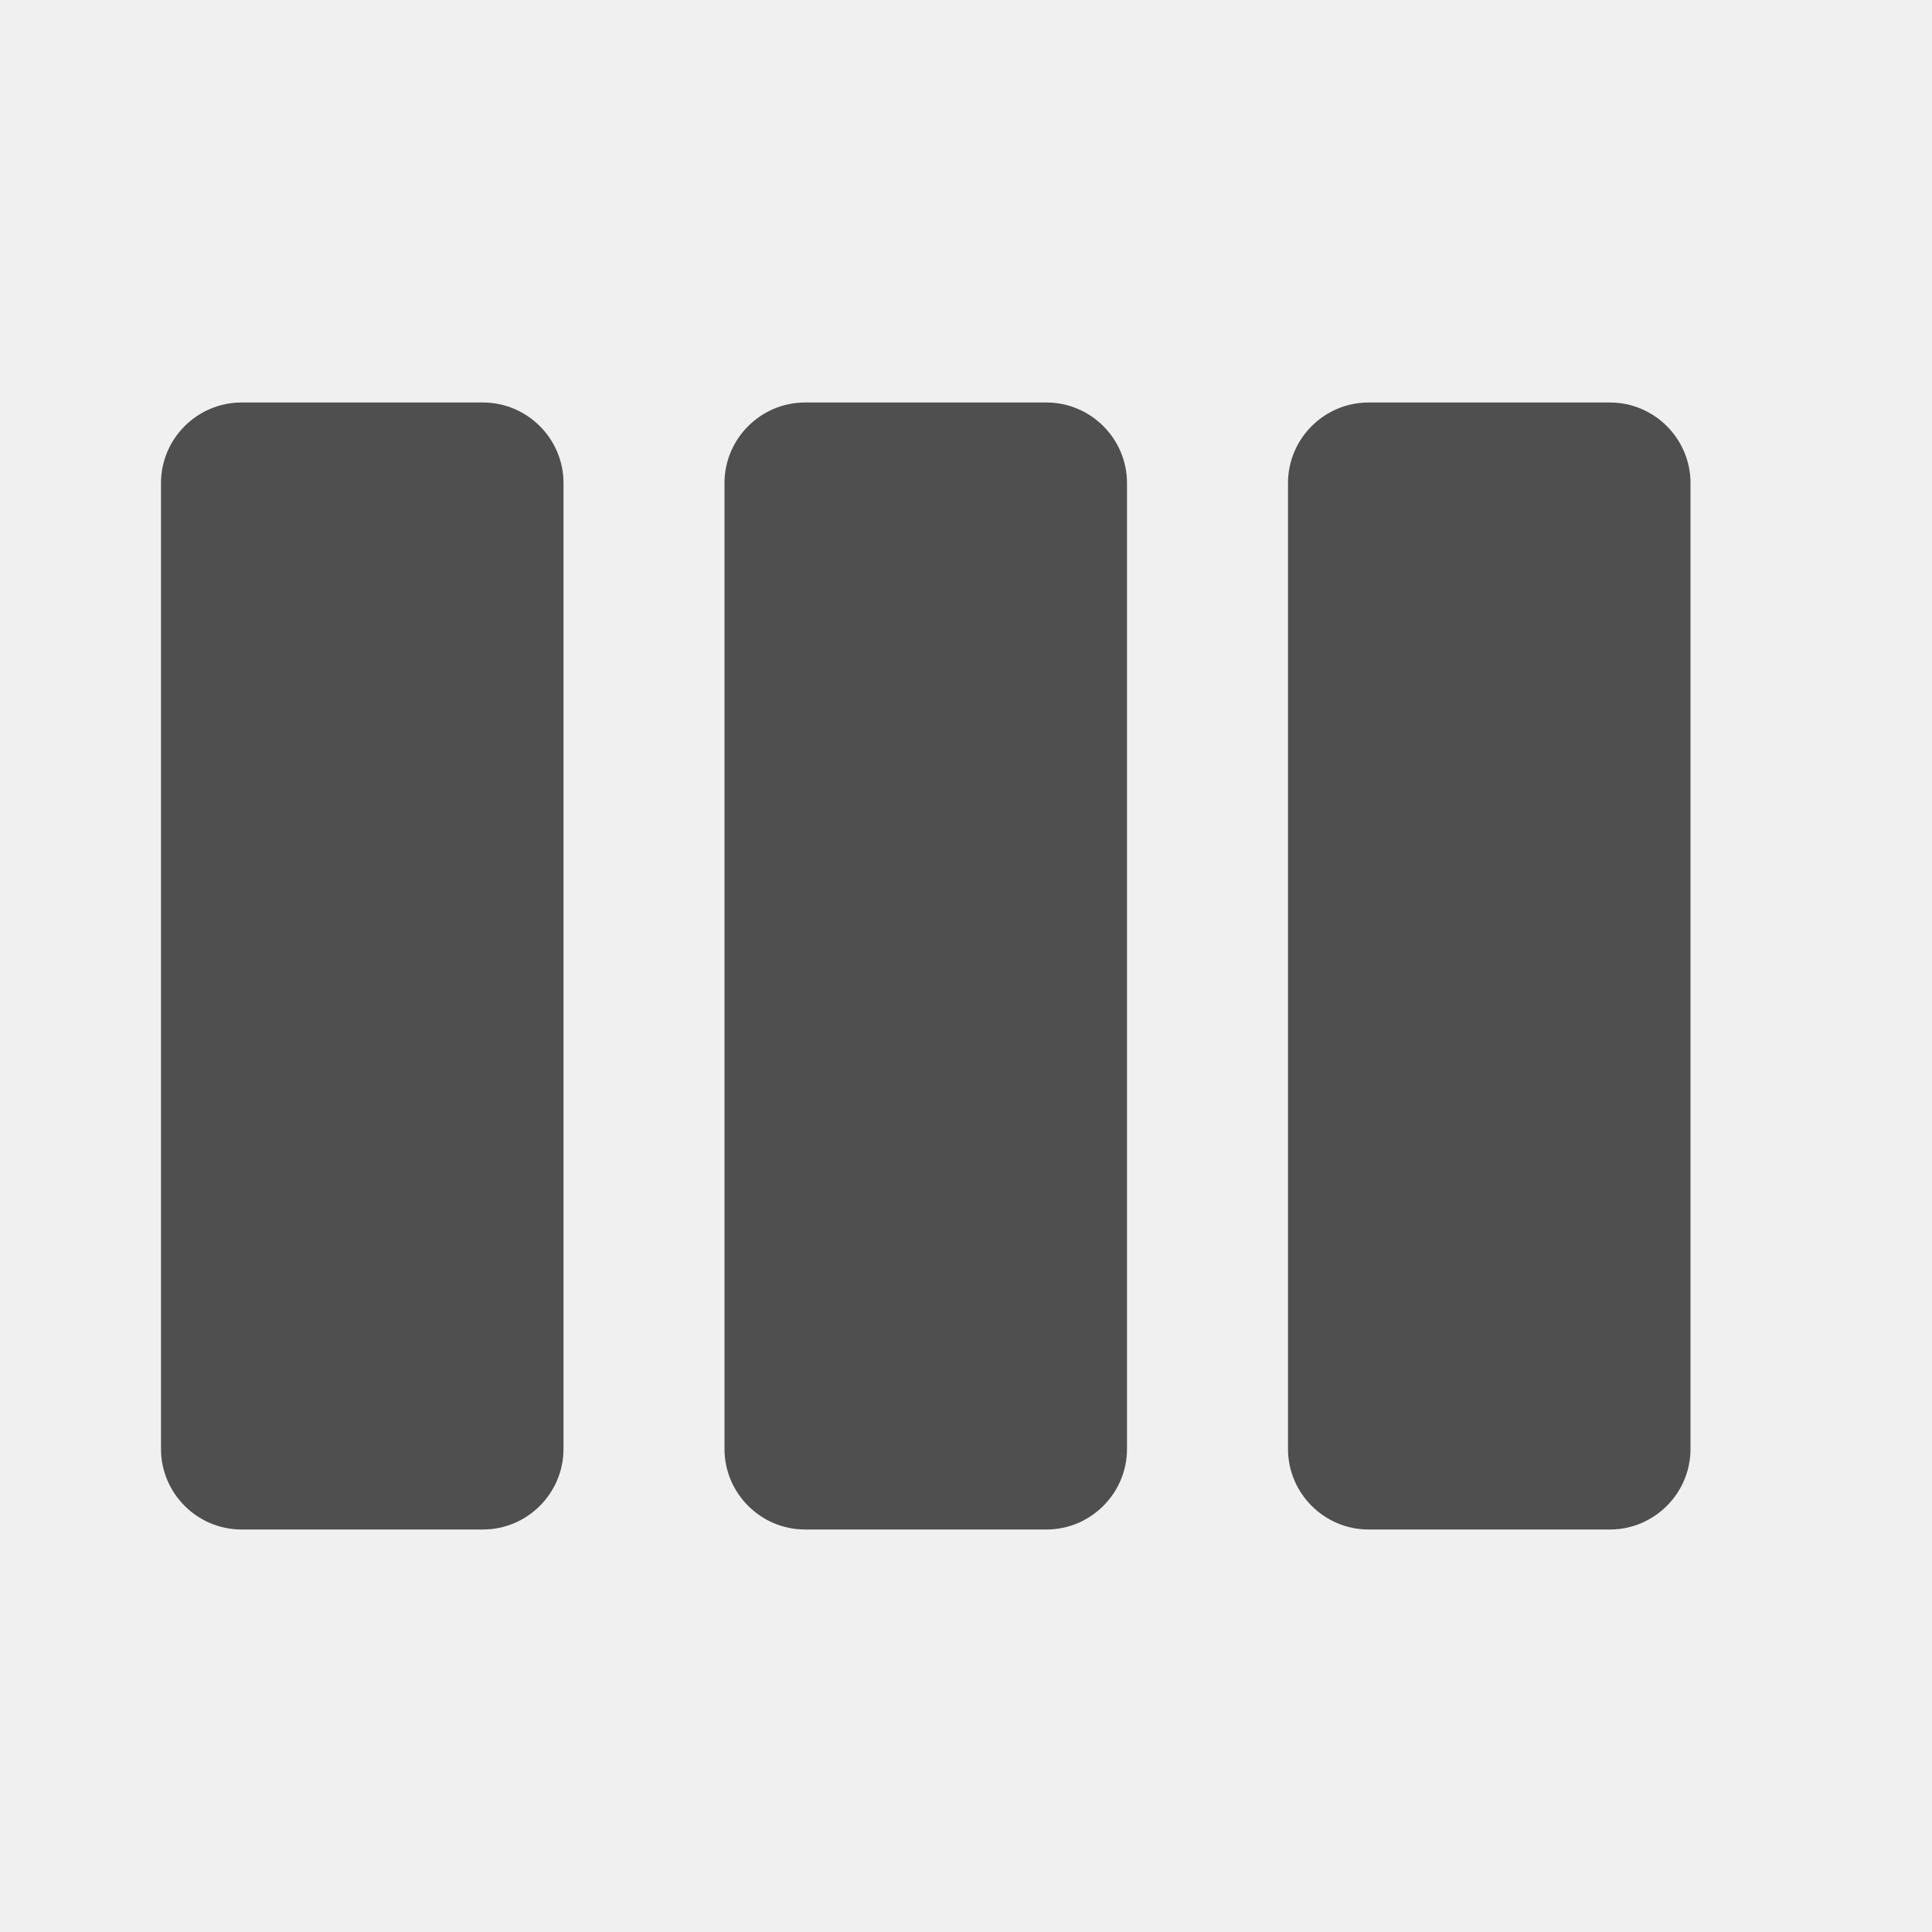
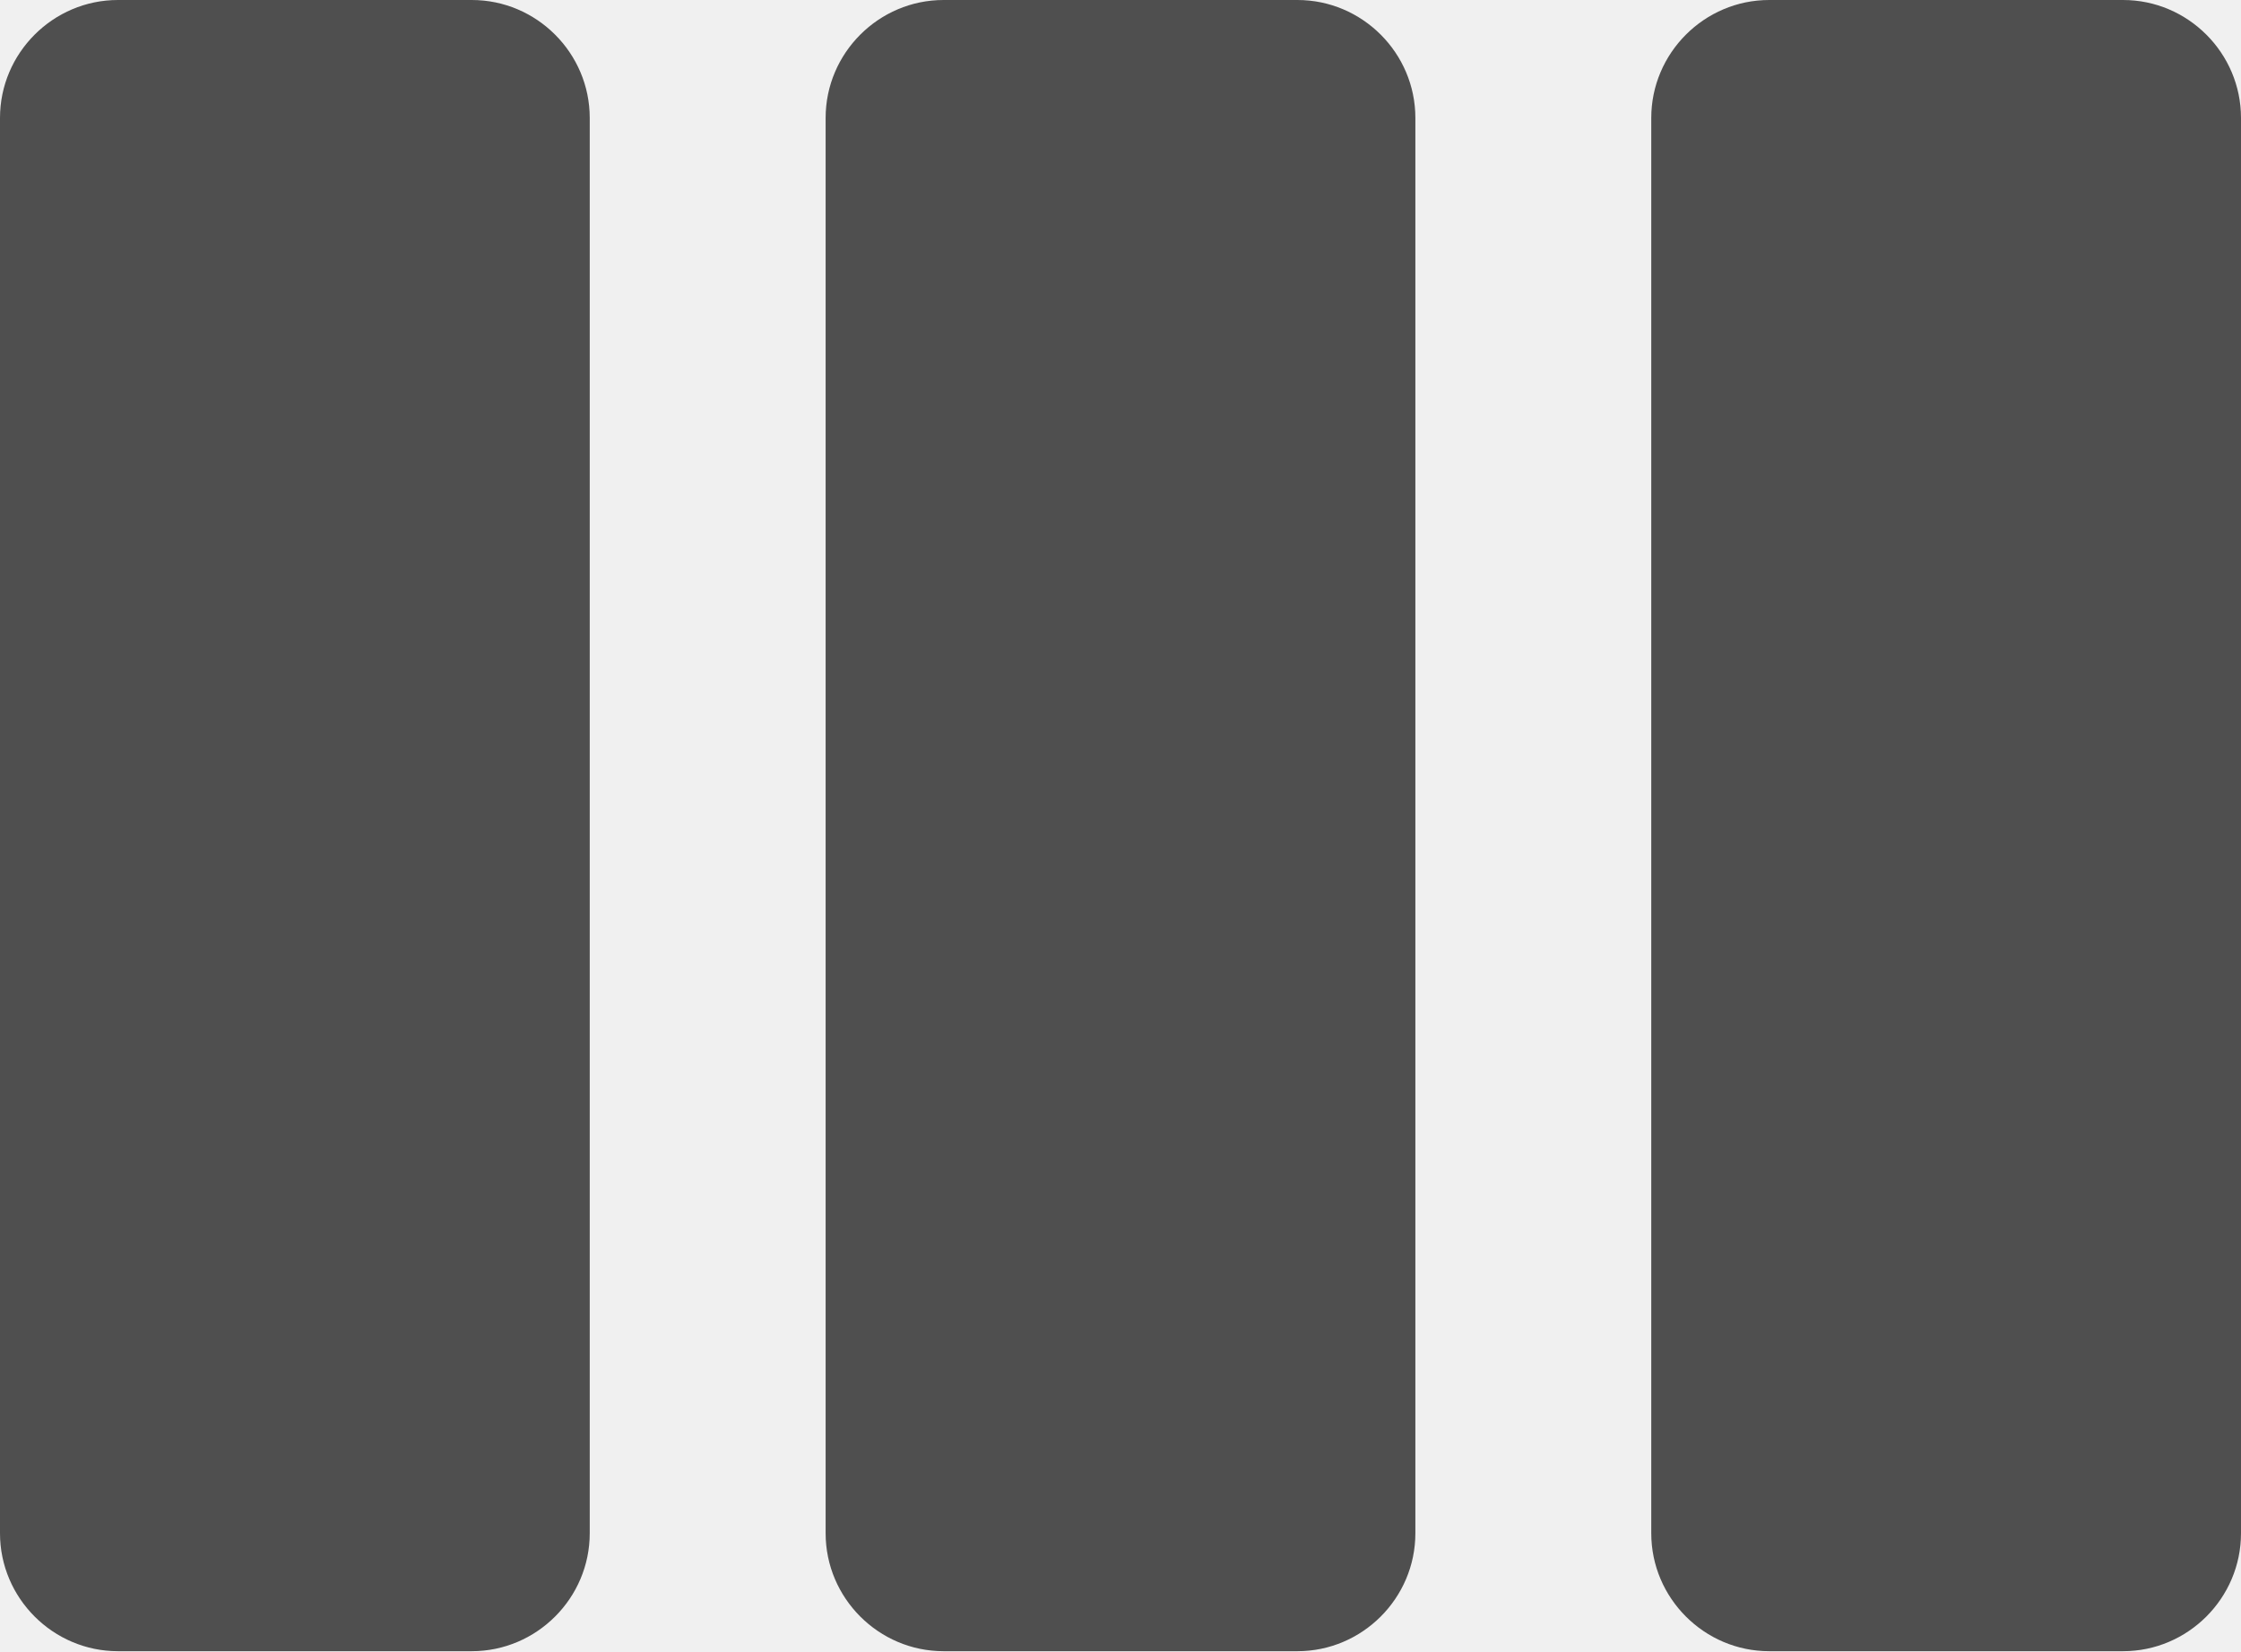
- <svg xmlns="http://www.w3.org/2000/svg" width="24" height="24" viewBox="0 0 24 24" fill="none">
-   <g clip-path="url(#clip0_1_565)">
-     <path d="M6 5H3C2.45 5 2 5.45 2 6V18C2 18.55 2.45 19 3 19H6C6.55 19 7 18.55 7 18V6C7 5.45 6.55 5 6 5ZM20 5H17C16.45 5 16 5.45 16 6V18C16 18.55 16.45 19 17 19H20C20.55 19 21 18.55 21 18V6C21 5.45 20.55 5 20 5ZM13 5H10C9.45 5 9 5.45 9 6V18C9 18.55 9.45 19 10 19H13C13.55 19 14 18.55 14 18V6C14 5.45 13.55 5 13 5Z" fill="#4F4F4F" />
-   </g>
-   <defs>
-     <clipPath id="clip0_1_565">
-       <rect width="24" height="24" fill="white" />
-     </clipPath>
-   </defs>
+ <svg xmlns="http://www.w3.org/2000/svg" width="19" height="14" viewBox="0 0 19 14" fill="none">
+   <path d="M4 0H1C0.45 0 0 0.45 0 1V13C0 13.55 0.45 14 1 14H4C4.55 14 5 13.55 5 13V1C5 0.45 4.55 0 4 0ZM18 0H15C14.45 0 14 0.45 14 1V13C14 13.55 14.45 14 15 14H18C18.55 14 19 13.55 19 13V1C19 0.45 18.55 0 18 0ZM11 0H8C7.45 0 7 0.45 7 1V13C7 13.55 7.45 14 8 14H11C11.55 14 12 13.55 12 13V1C12 0.45 11.55 0 11 0Z" fill="#4F4F4F" />
</svg>
